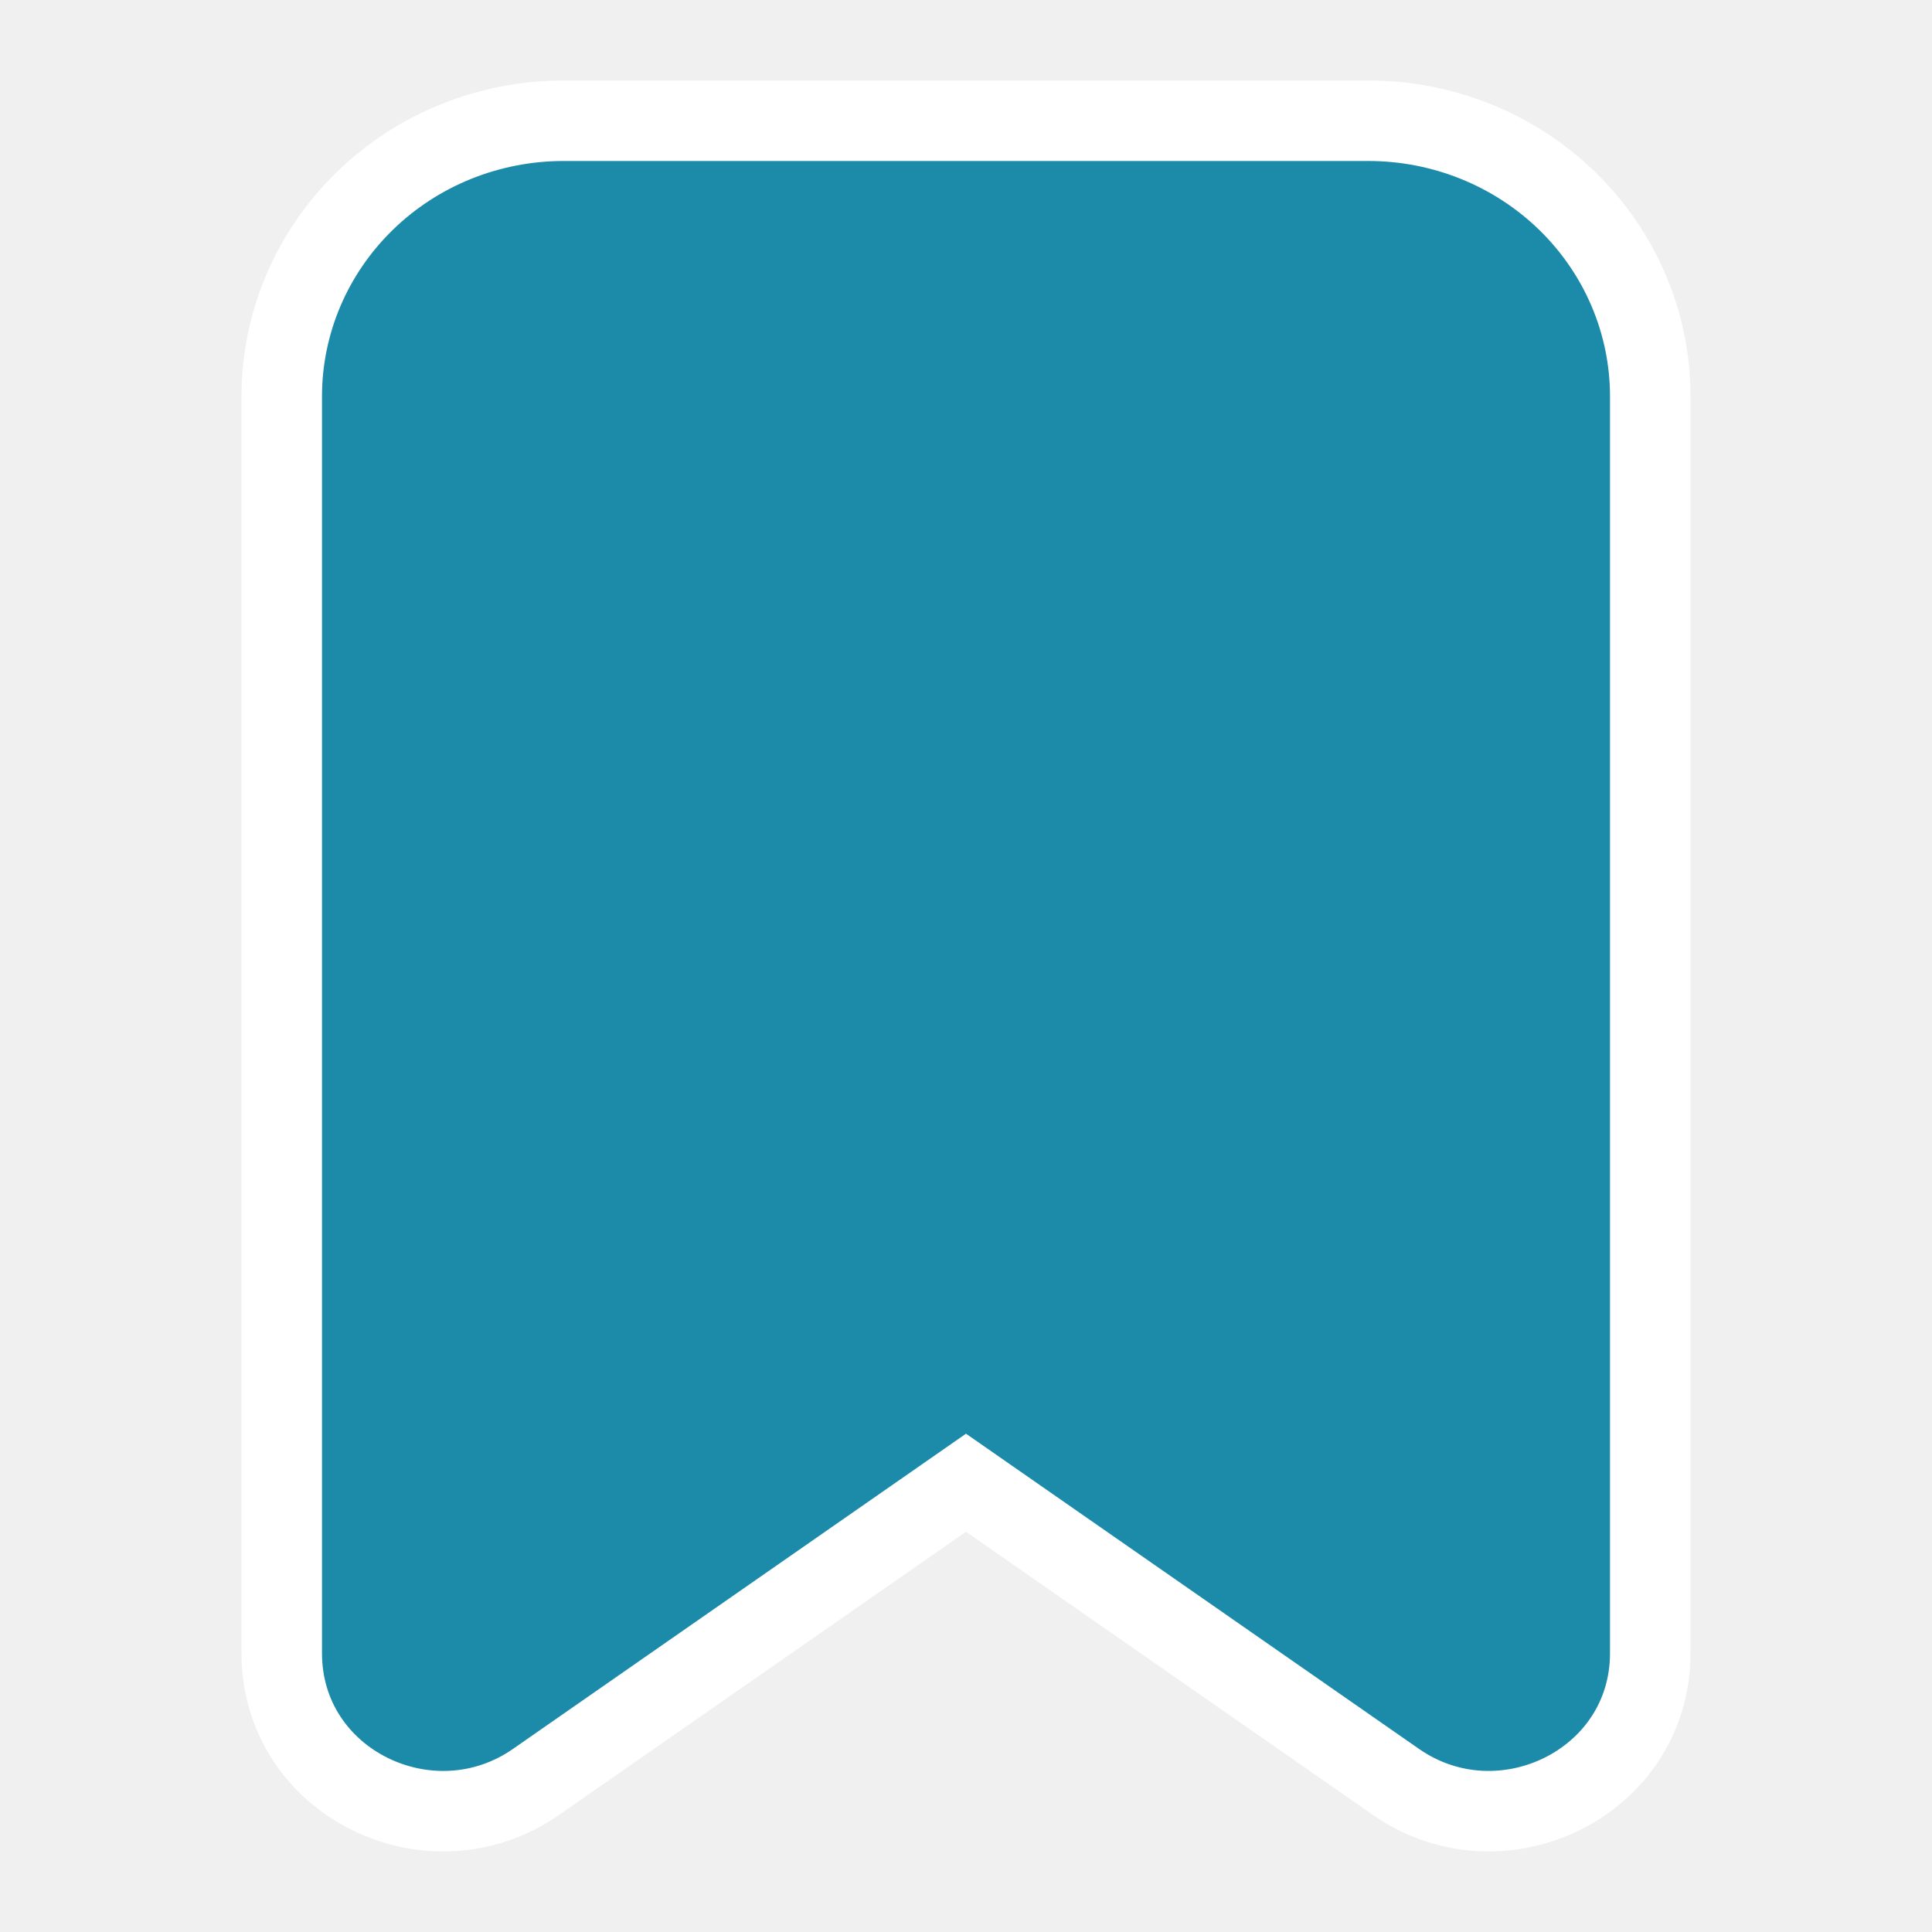
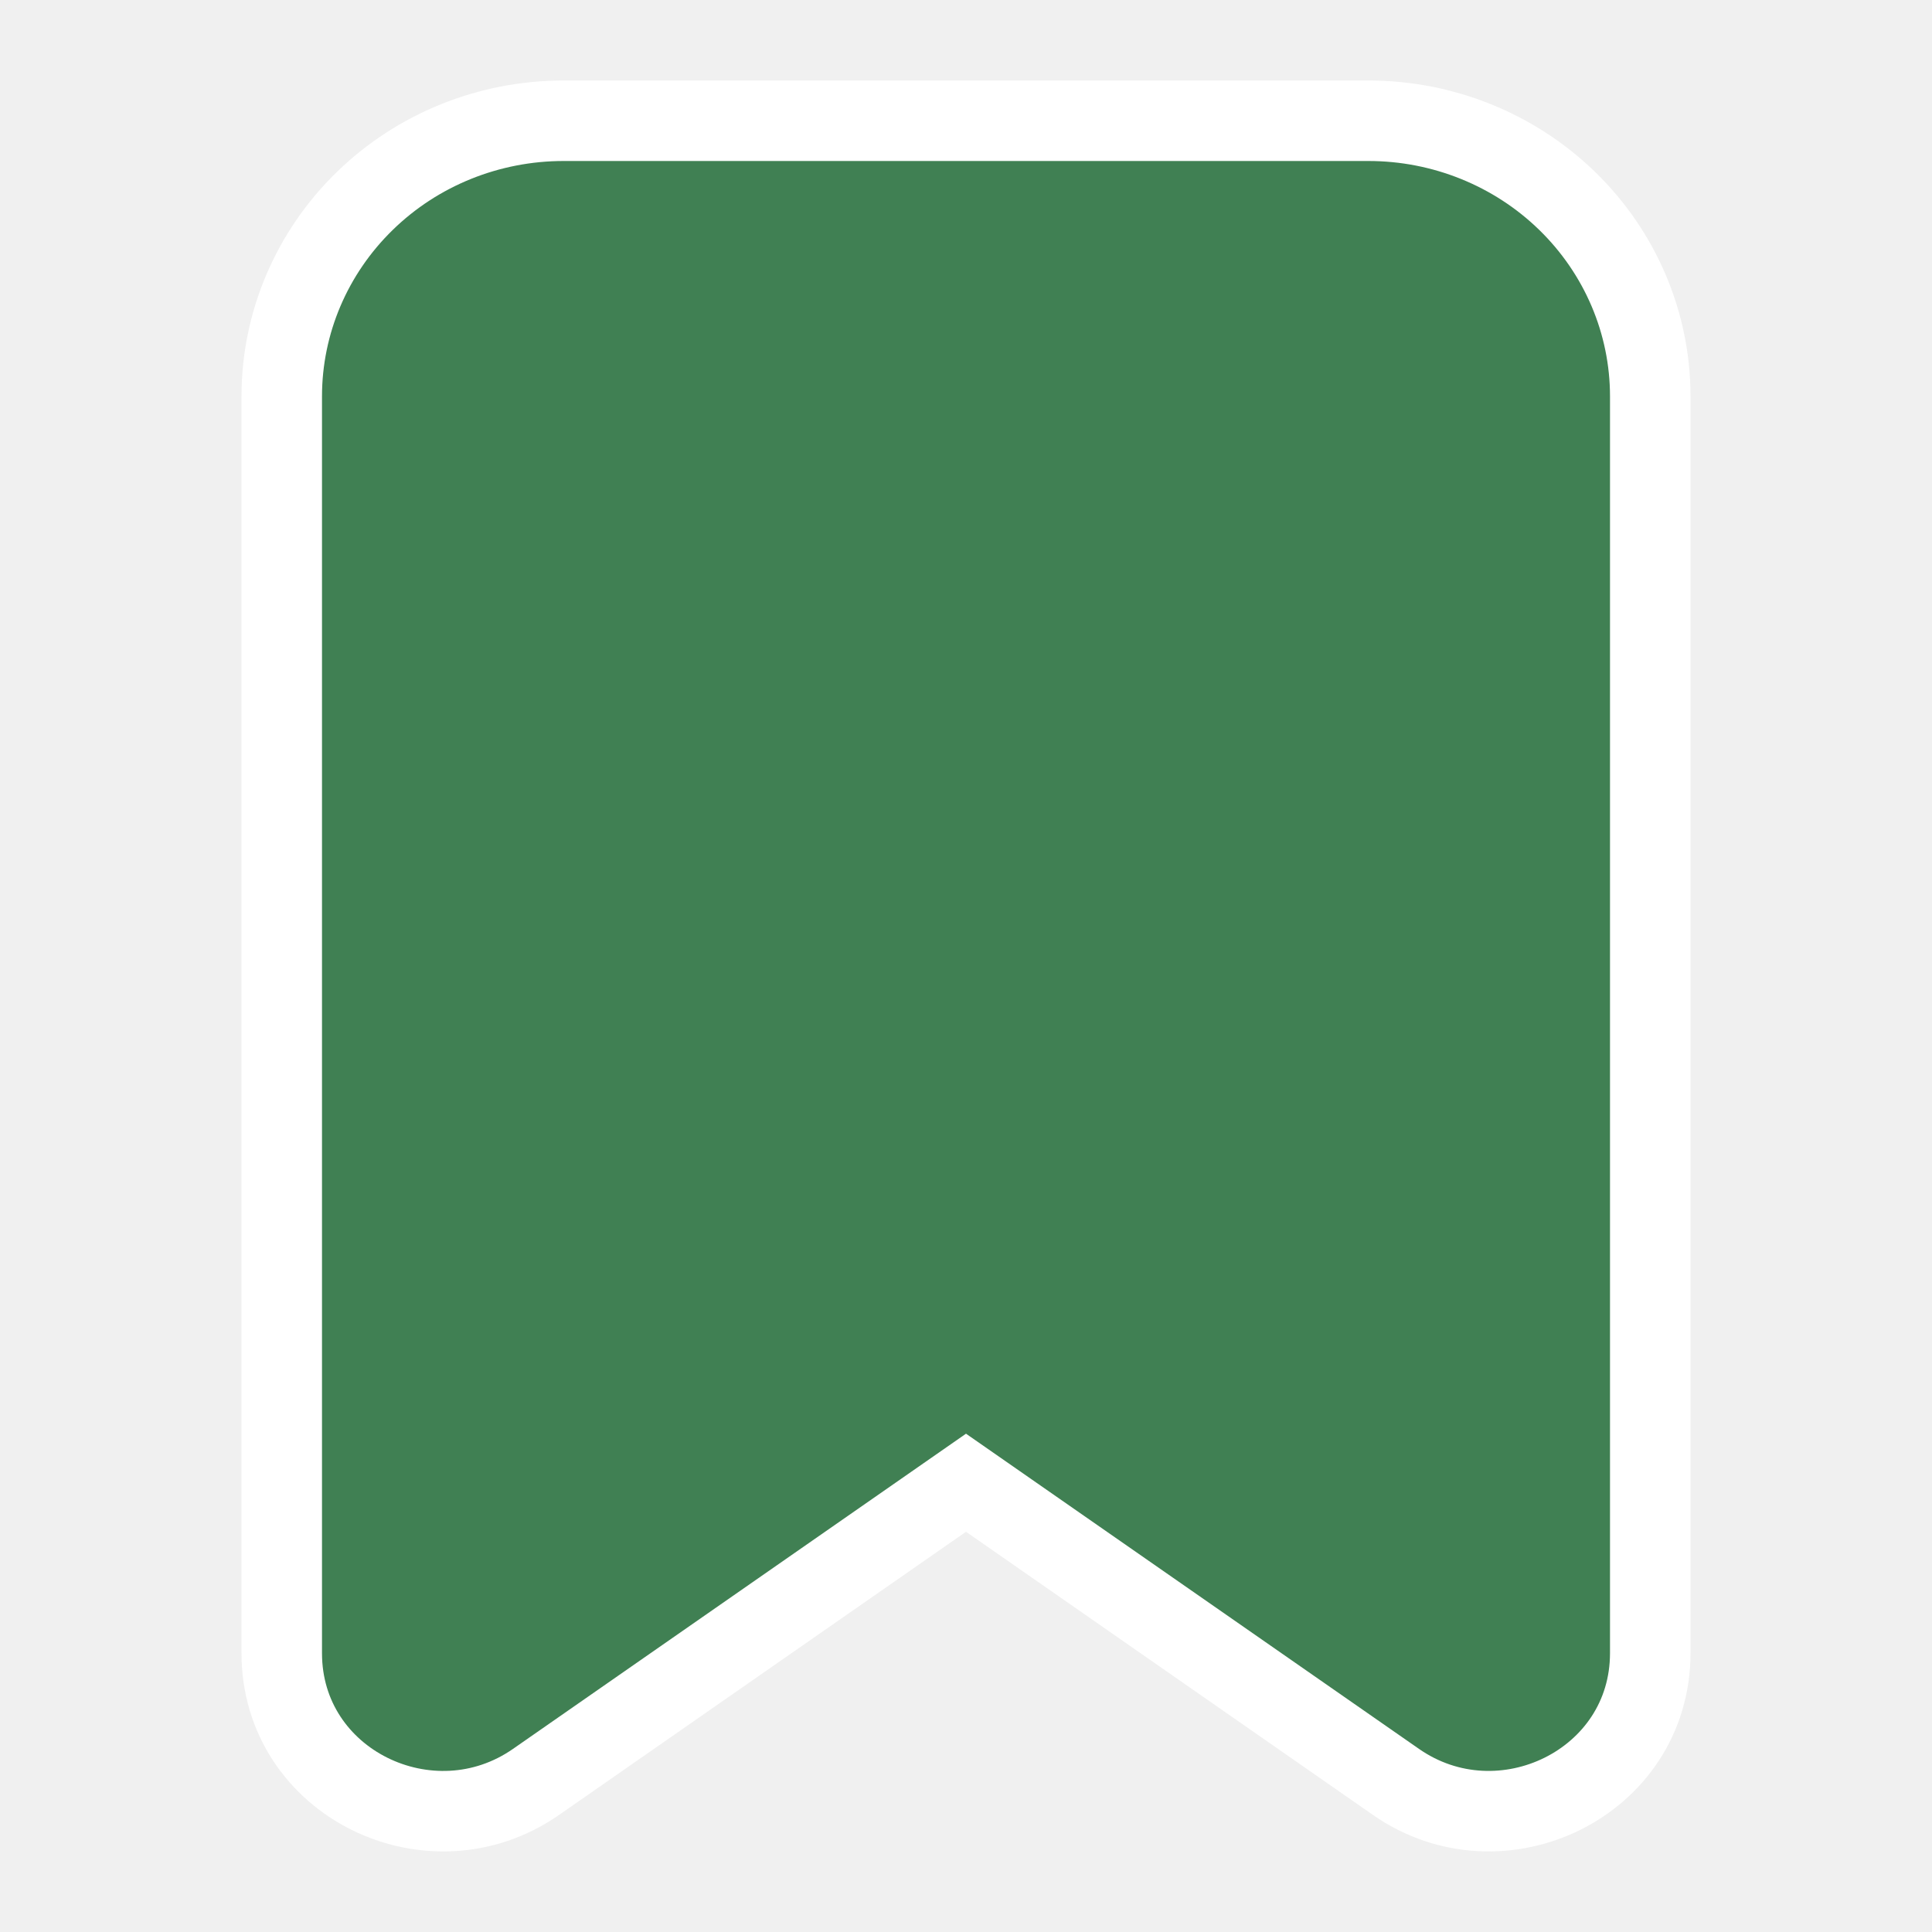
<svg xmlns="http://www.w3.org/2000/svg" fill="none" height="24" viewBox="0 0 24 24" width="24">
-   <path d="m4.53 2.498c-.658.641-1.03 1.513-1.03 2.425v15.614c0 1.616 1.853 2.507 3.158 1.599l5.342-3.717 5.342 3.717c1.304.908 3.158.016 3.158-1.6v-15.613c0-.912-.372-1.784-1.03-2.425-.657-.64-1.546-.998-2.47-.998h-10c-.924 0-1.813.357-2.47.998z" fill="#1c8aa9" stroke="#fff" />
+   <path d="m4.53 2.498c-.658.641-1.03 1.513-1.03 2.425v15.614c0 1.616 1.853 2.507 3.158 1.599l5.342-3.717 5.342 3.717c1.304.908 3.158.016 3.158-1.6v-15.613c0-.912-.372-1.784-1.03-2.425-.657-.64-1.546-.998-2.47-.998h-10c-.924 0-1.813.357-2.47.998z" fill="#408053" stroke="#fff" />
</svg>
